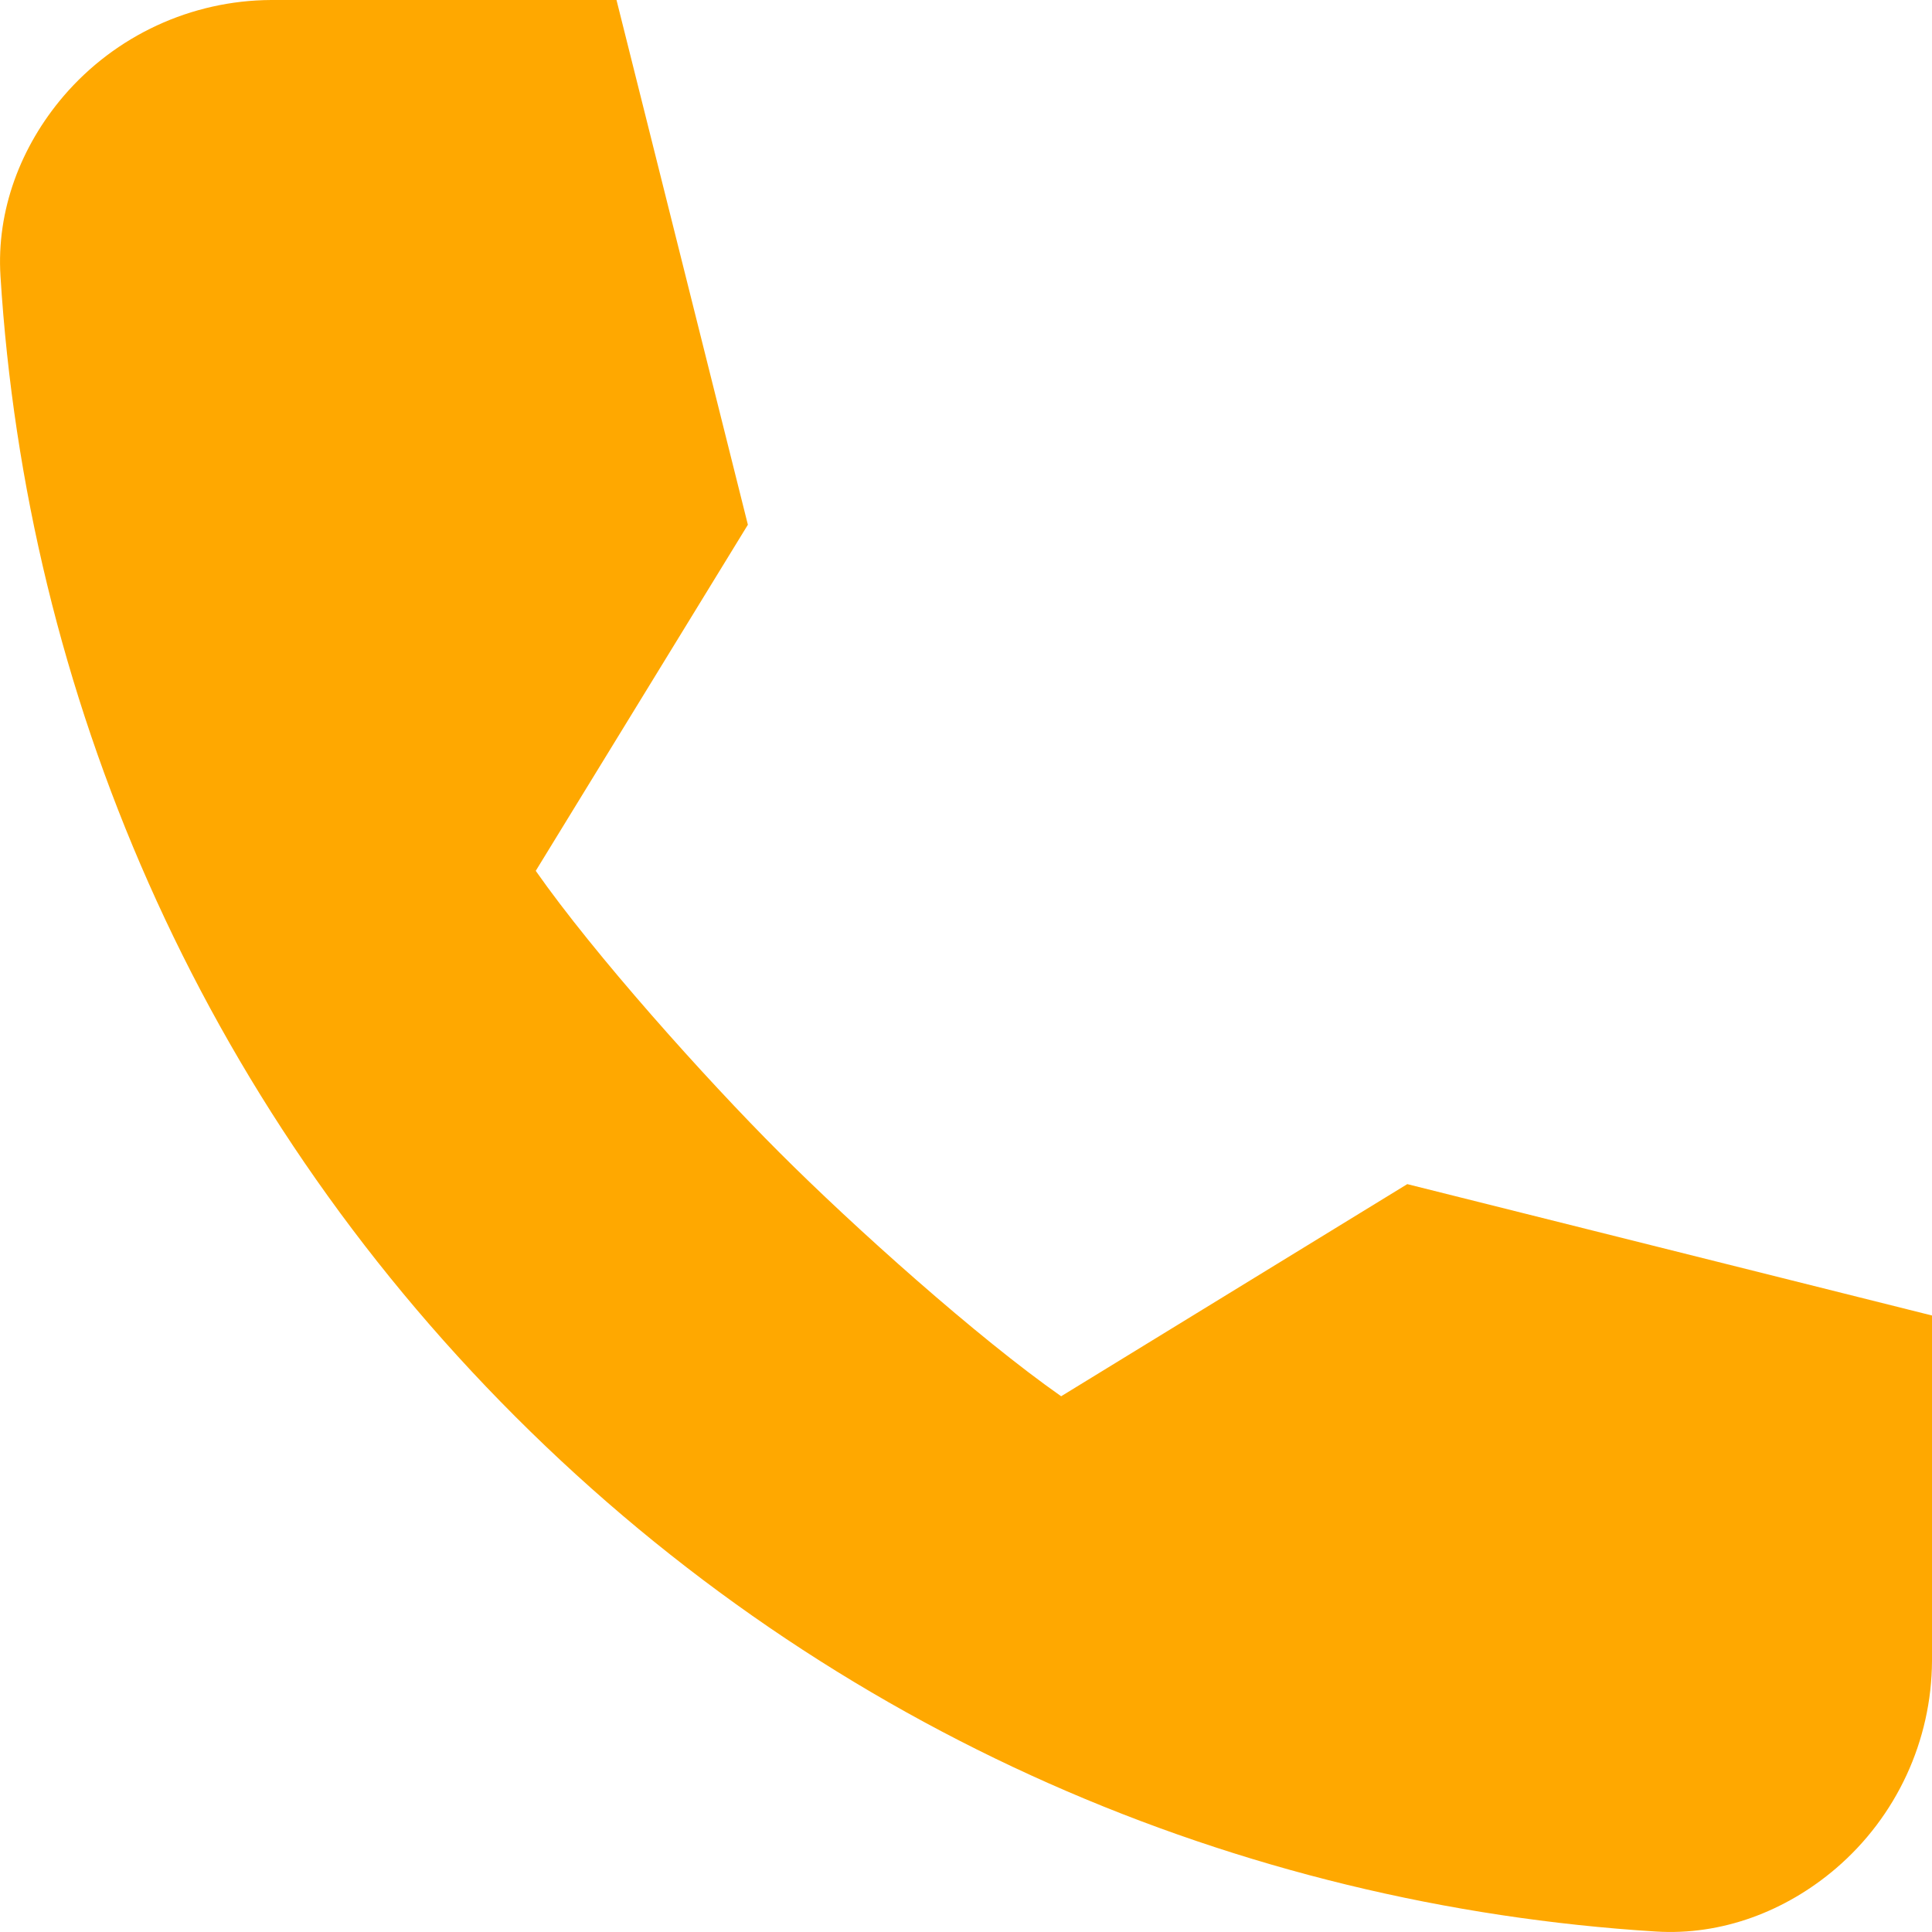
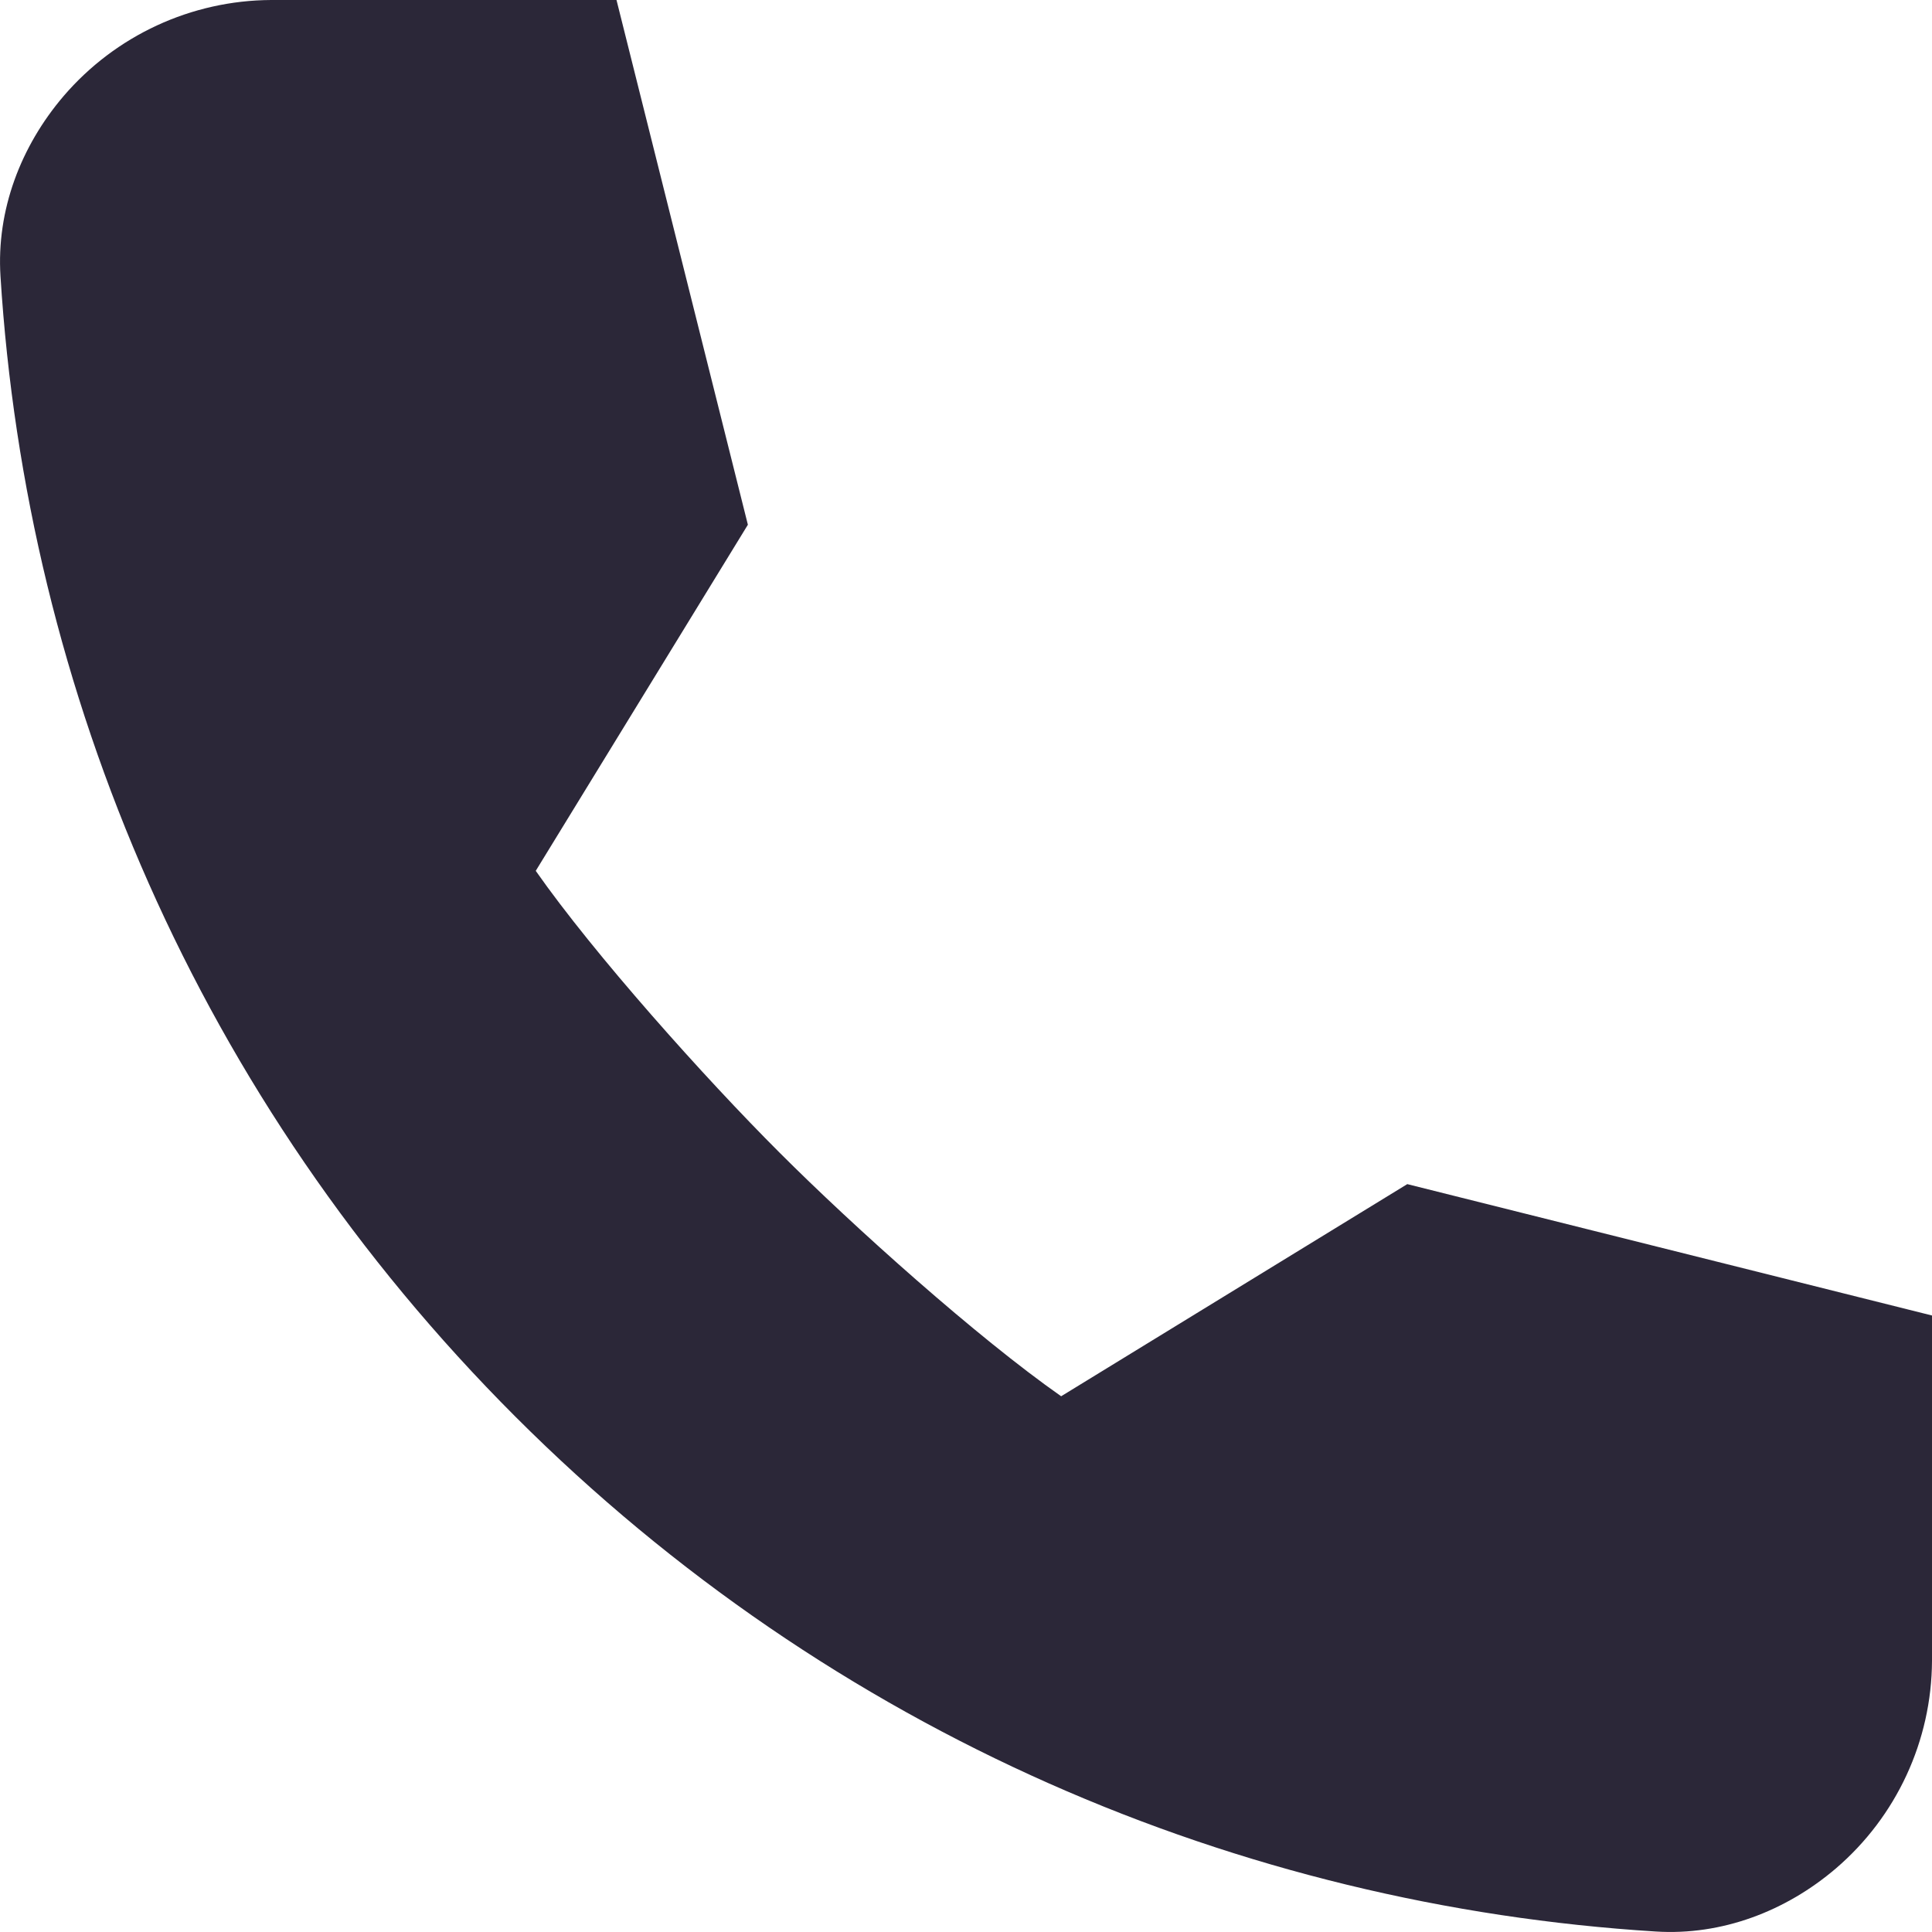
<svg xmlns="http://www.w3.org/2000/svg" width="20" height="20" viewBox="0 0 20 20" fill="none">
-   <path d="M2.807 0C1.98 0.004 1.196 0.367 0.658 0.995C0.214 1.515 -0.038 2.177 0.005 2.859C0.273 7.158 2.05 11.38 5.335 14.665C8.62 17.95 12.842 19.727 17.141 19.995C17.823 20.038 18.485 19.786 19.005 19.342C19.633 18.804 19.996 18.02 20 17.193V13.618L14.568 12.258L10.985 14.454C10.121 13.849 8.84 12.703 8.069 11.931C7.297 11.16 6.151 9.879 5.546 9.015L7.742 5.432L6.382 0H2.807Z" fill="#FFA800" />
+   <path d="M2.807 0C1.98 0.004 1.196 0.367 0.658 0.995C0.214 1.515 -0.038 2.177 0.005 2.859C0.273 7.158 2.05 11.38 5.335 14.665C8.62 17.95 12.842 19.727 17.141 19.995C17.823 20.038 18.485 19.786 19.005 19.342C19.633 18.804 19.996 18.02 20 17.193V13.618L14.568 12.258L10.985 14.454C10.121 13.849 8.84 12.703 8.069 11.931C7.297 11.16 6.151 9.879 5.546 9.015L7.742 5.432L6.382 0H2.807Z" fill="#2B2738" />
</svg>
